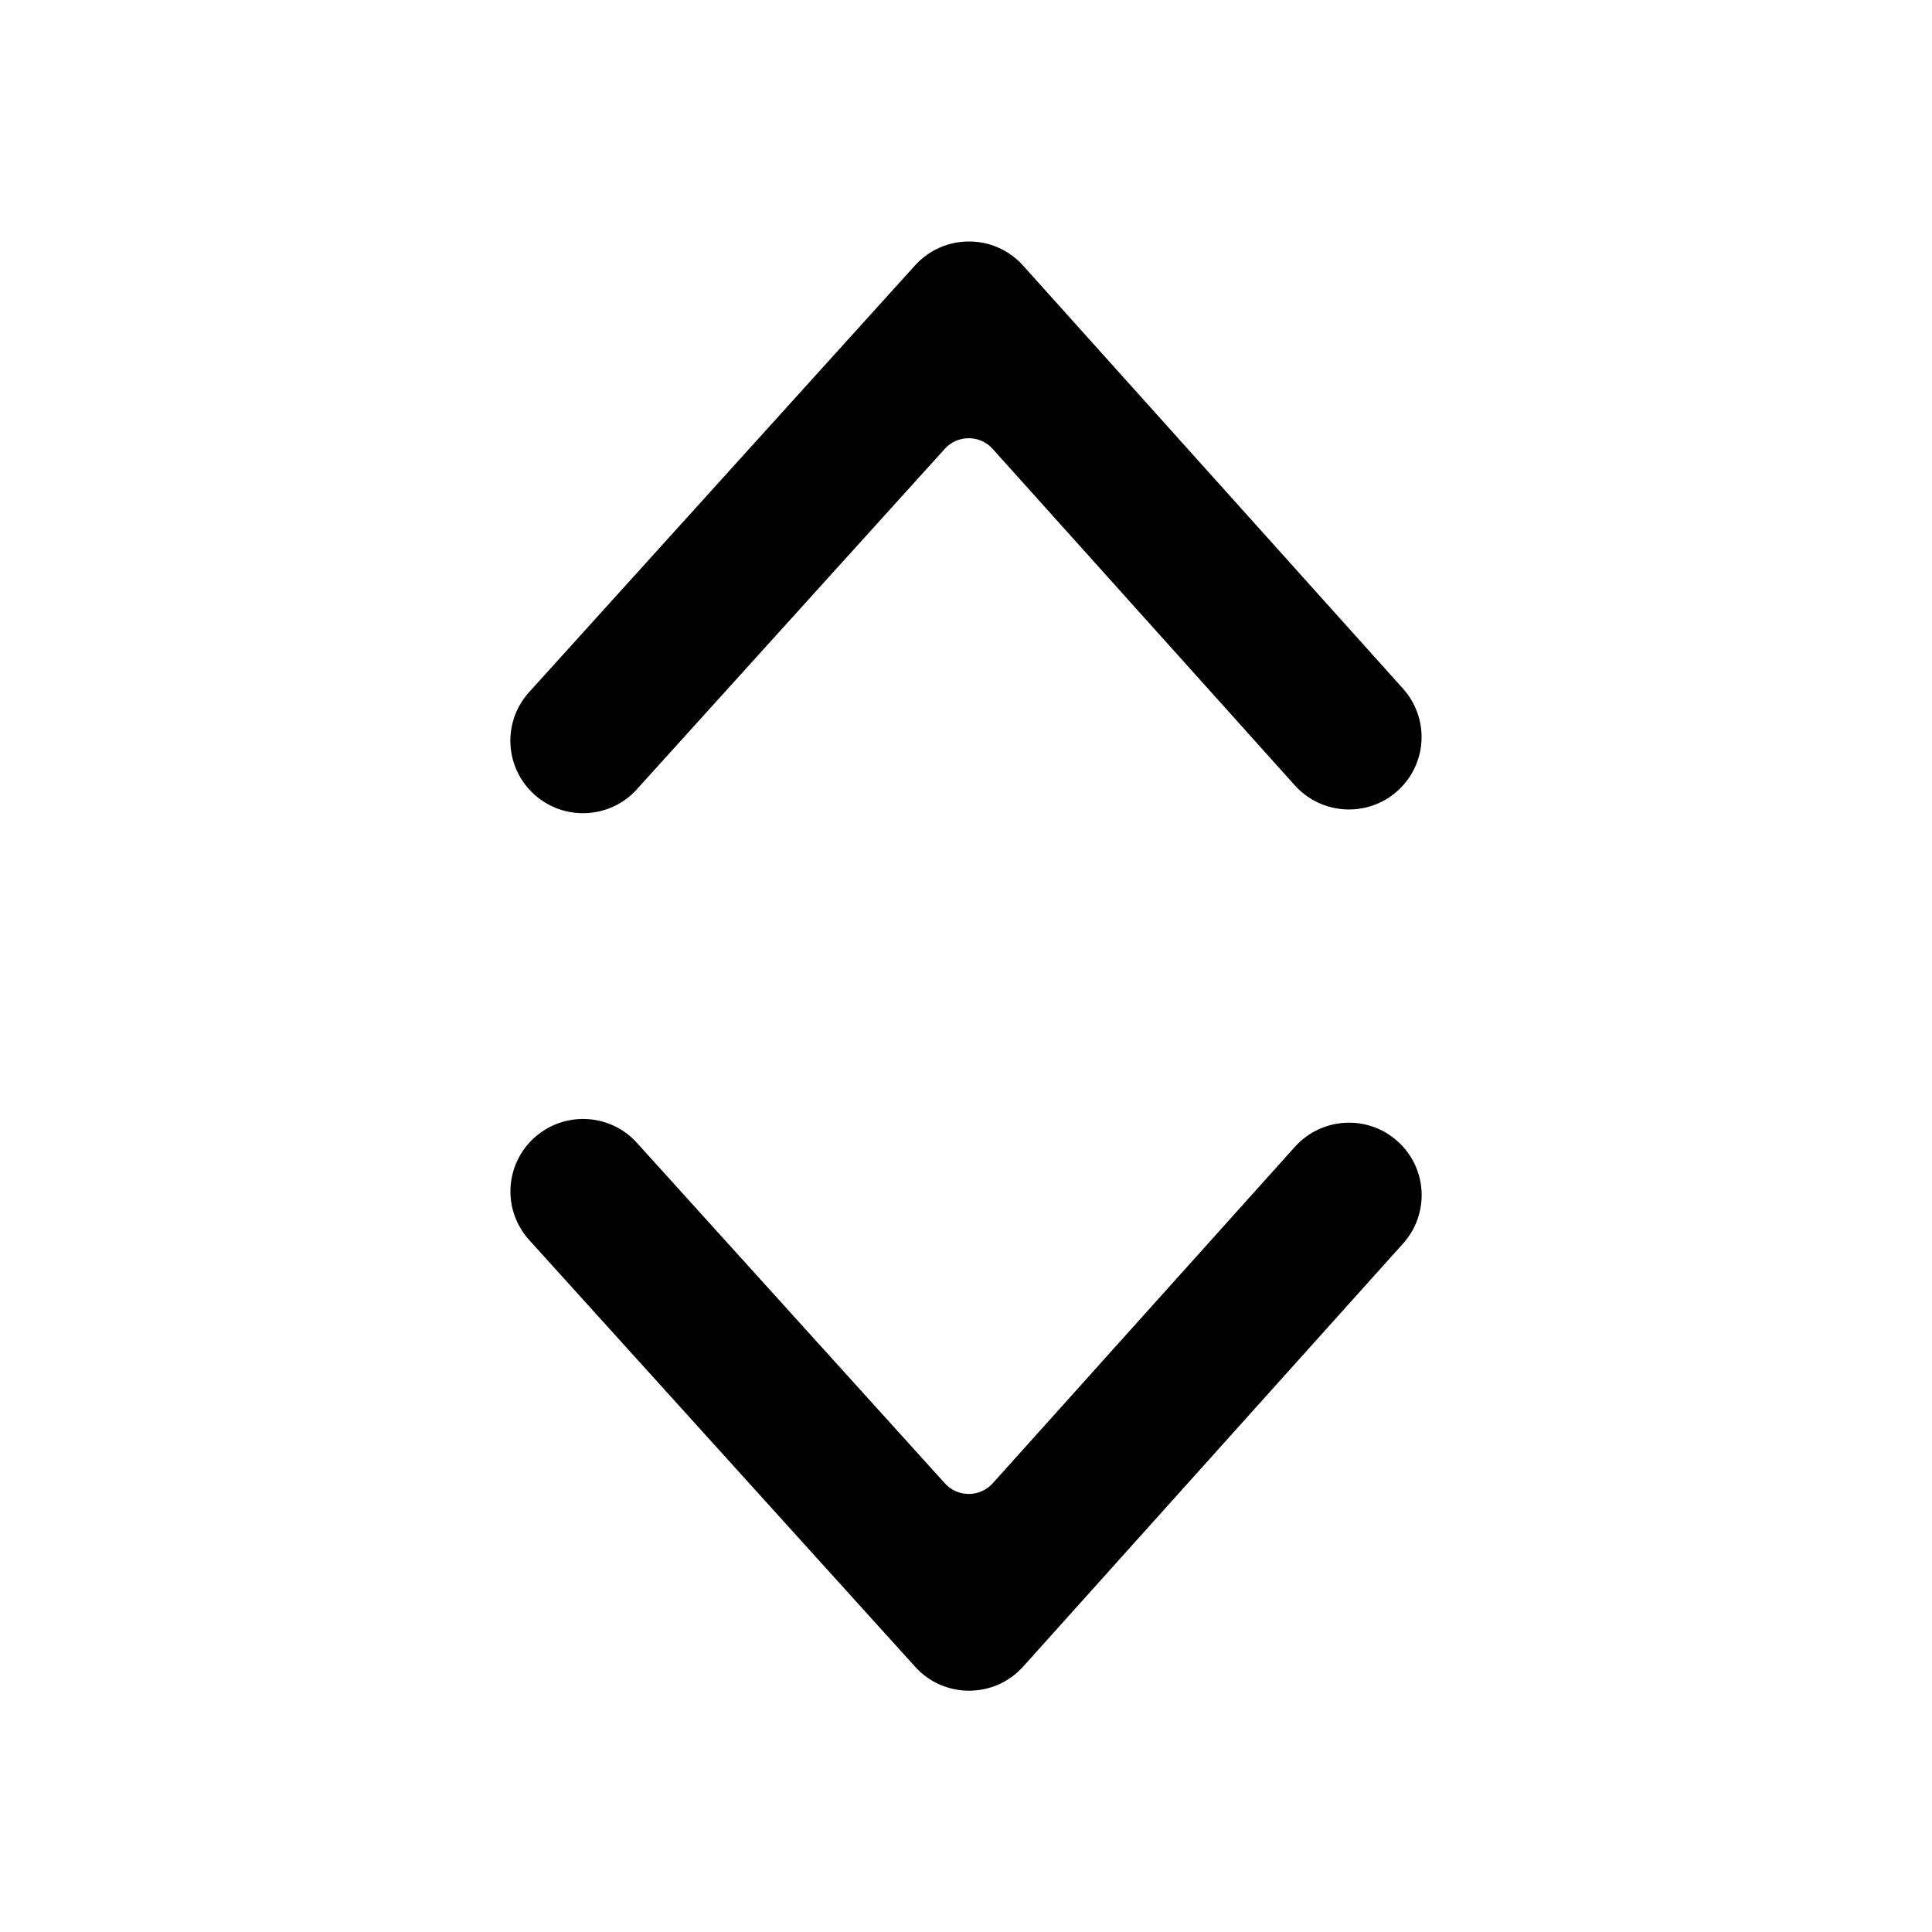
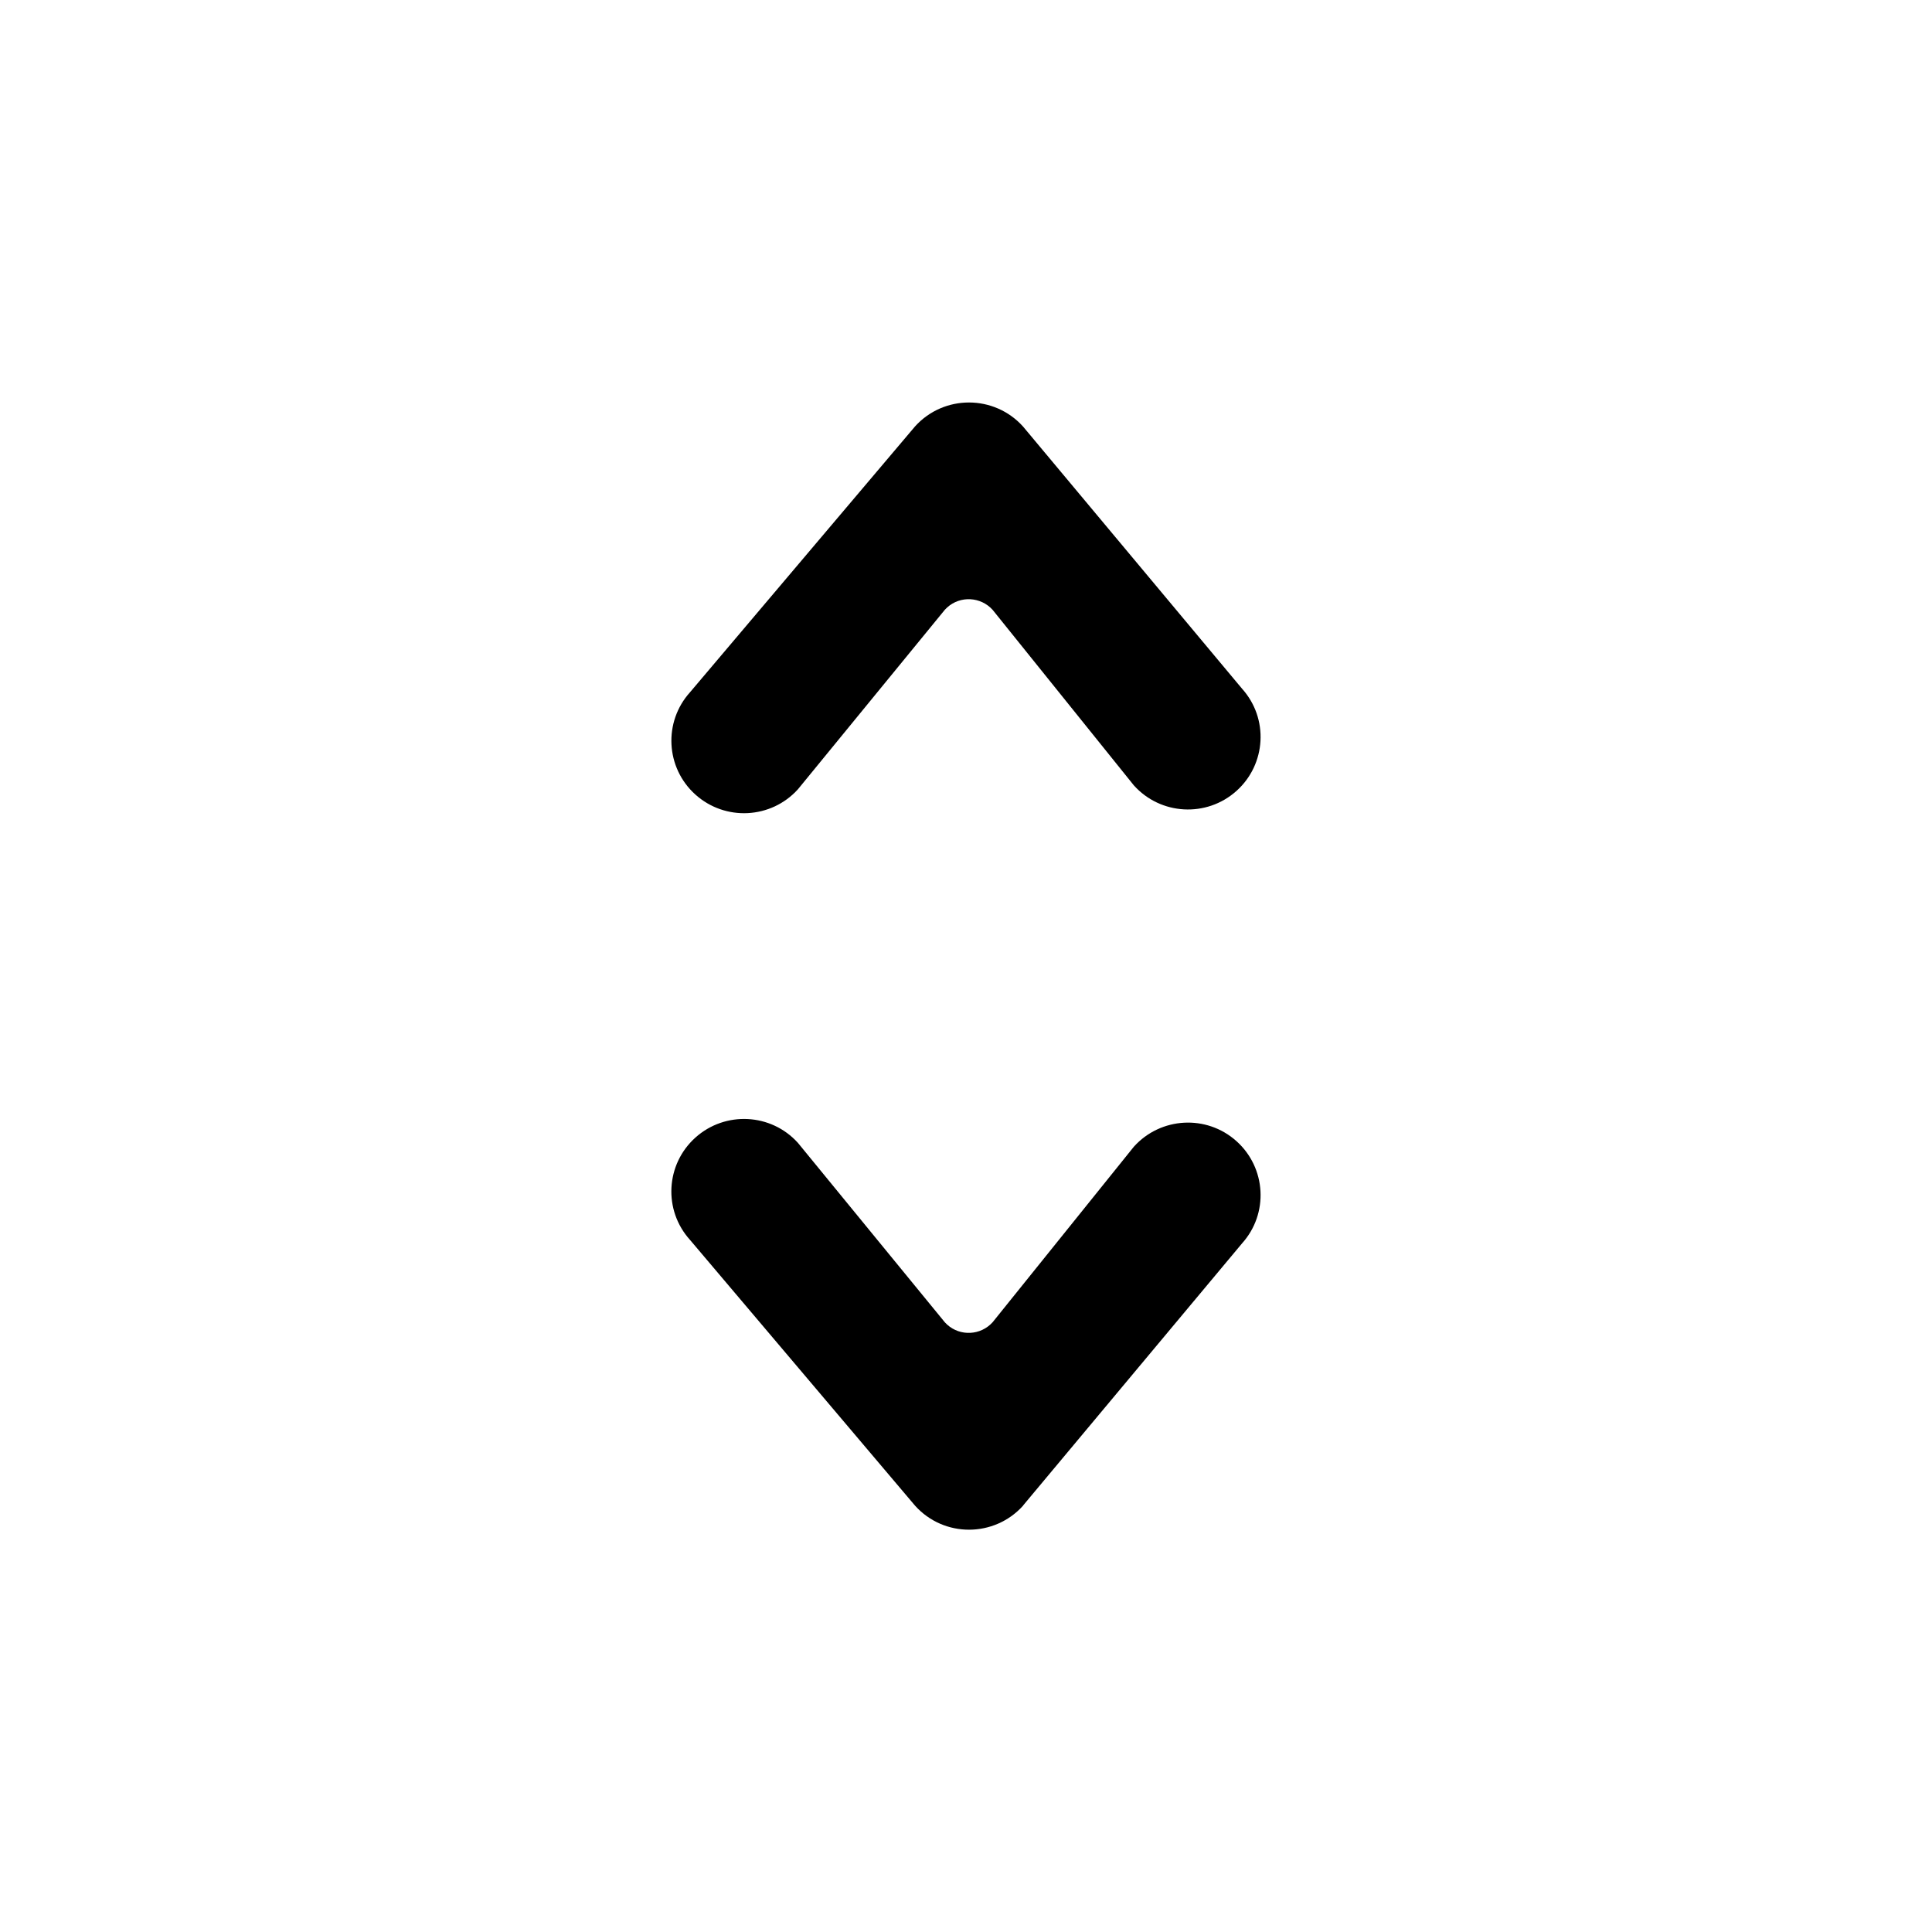
<svg xmlns="http://www.w3.org/2000/svg" width="24" height="24" viewBox="0 0 24 24">
-   <path d="M12.71 20.703c-.358.398-.983.4-1.342.002l-4.795-5.302a.898.898 0 0 1 .066-1.271c.37-.333.941-.304 1.274.066l3.825 4.229a.4.4 0 0 0 .594-.001l3.754-4.18c.333-.37.903-.402 1.274-.07a.898.898 0 0 1 .07 1.271l-4.72 5.256zM7.912 9.805c-.334.369-.904.398-1.274.065a.898.898 0 0 1-.066-1.271l4.795-5.302c.359-.397.984-.396 1.342.002l4.72 5.256a.898.898 0 0 1-.07 1.271c-.371.332-.942.3-1.274-.07l-3.754-4.18a.4.4 0 0 0-.594-.001l-3.825 4.229z" />
+   <path d="M12.71 18.703c-.358.398-.983.4-1.342.002L8.572 15.403c-.334-.369-.304-.938.066-1.271.37-.333.941-.304 1.274.065l1.825 2.229a.4.4 0 00.029.029c.164.148.417.134.565-.03l1.754-2.18c.333-.37.903-.402 1.274-.07.371.332.403.901.07 1.271l-2.72 3.256zM9.912 9.805c-.334.369-.904.398-1.274.065-.37-.333-.399-.902-.066-1.271l2.795-3.302c.359-.397.984-.396 1.342.002l2.72 3.256c.333.37.301.939-.07 1.271-.371.332-.942.3-1.274-.07l-1.754-2.18c-.148-.164-.401-.178-.565-.03a.4.4 0 00-.029.029L9.912 9.805z" />
</svg>
